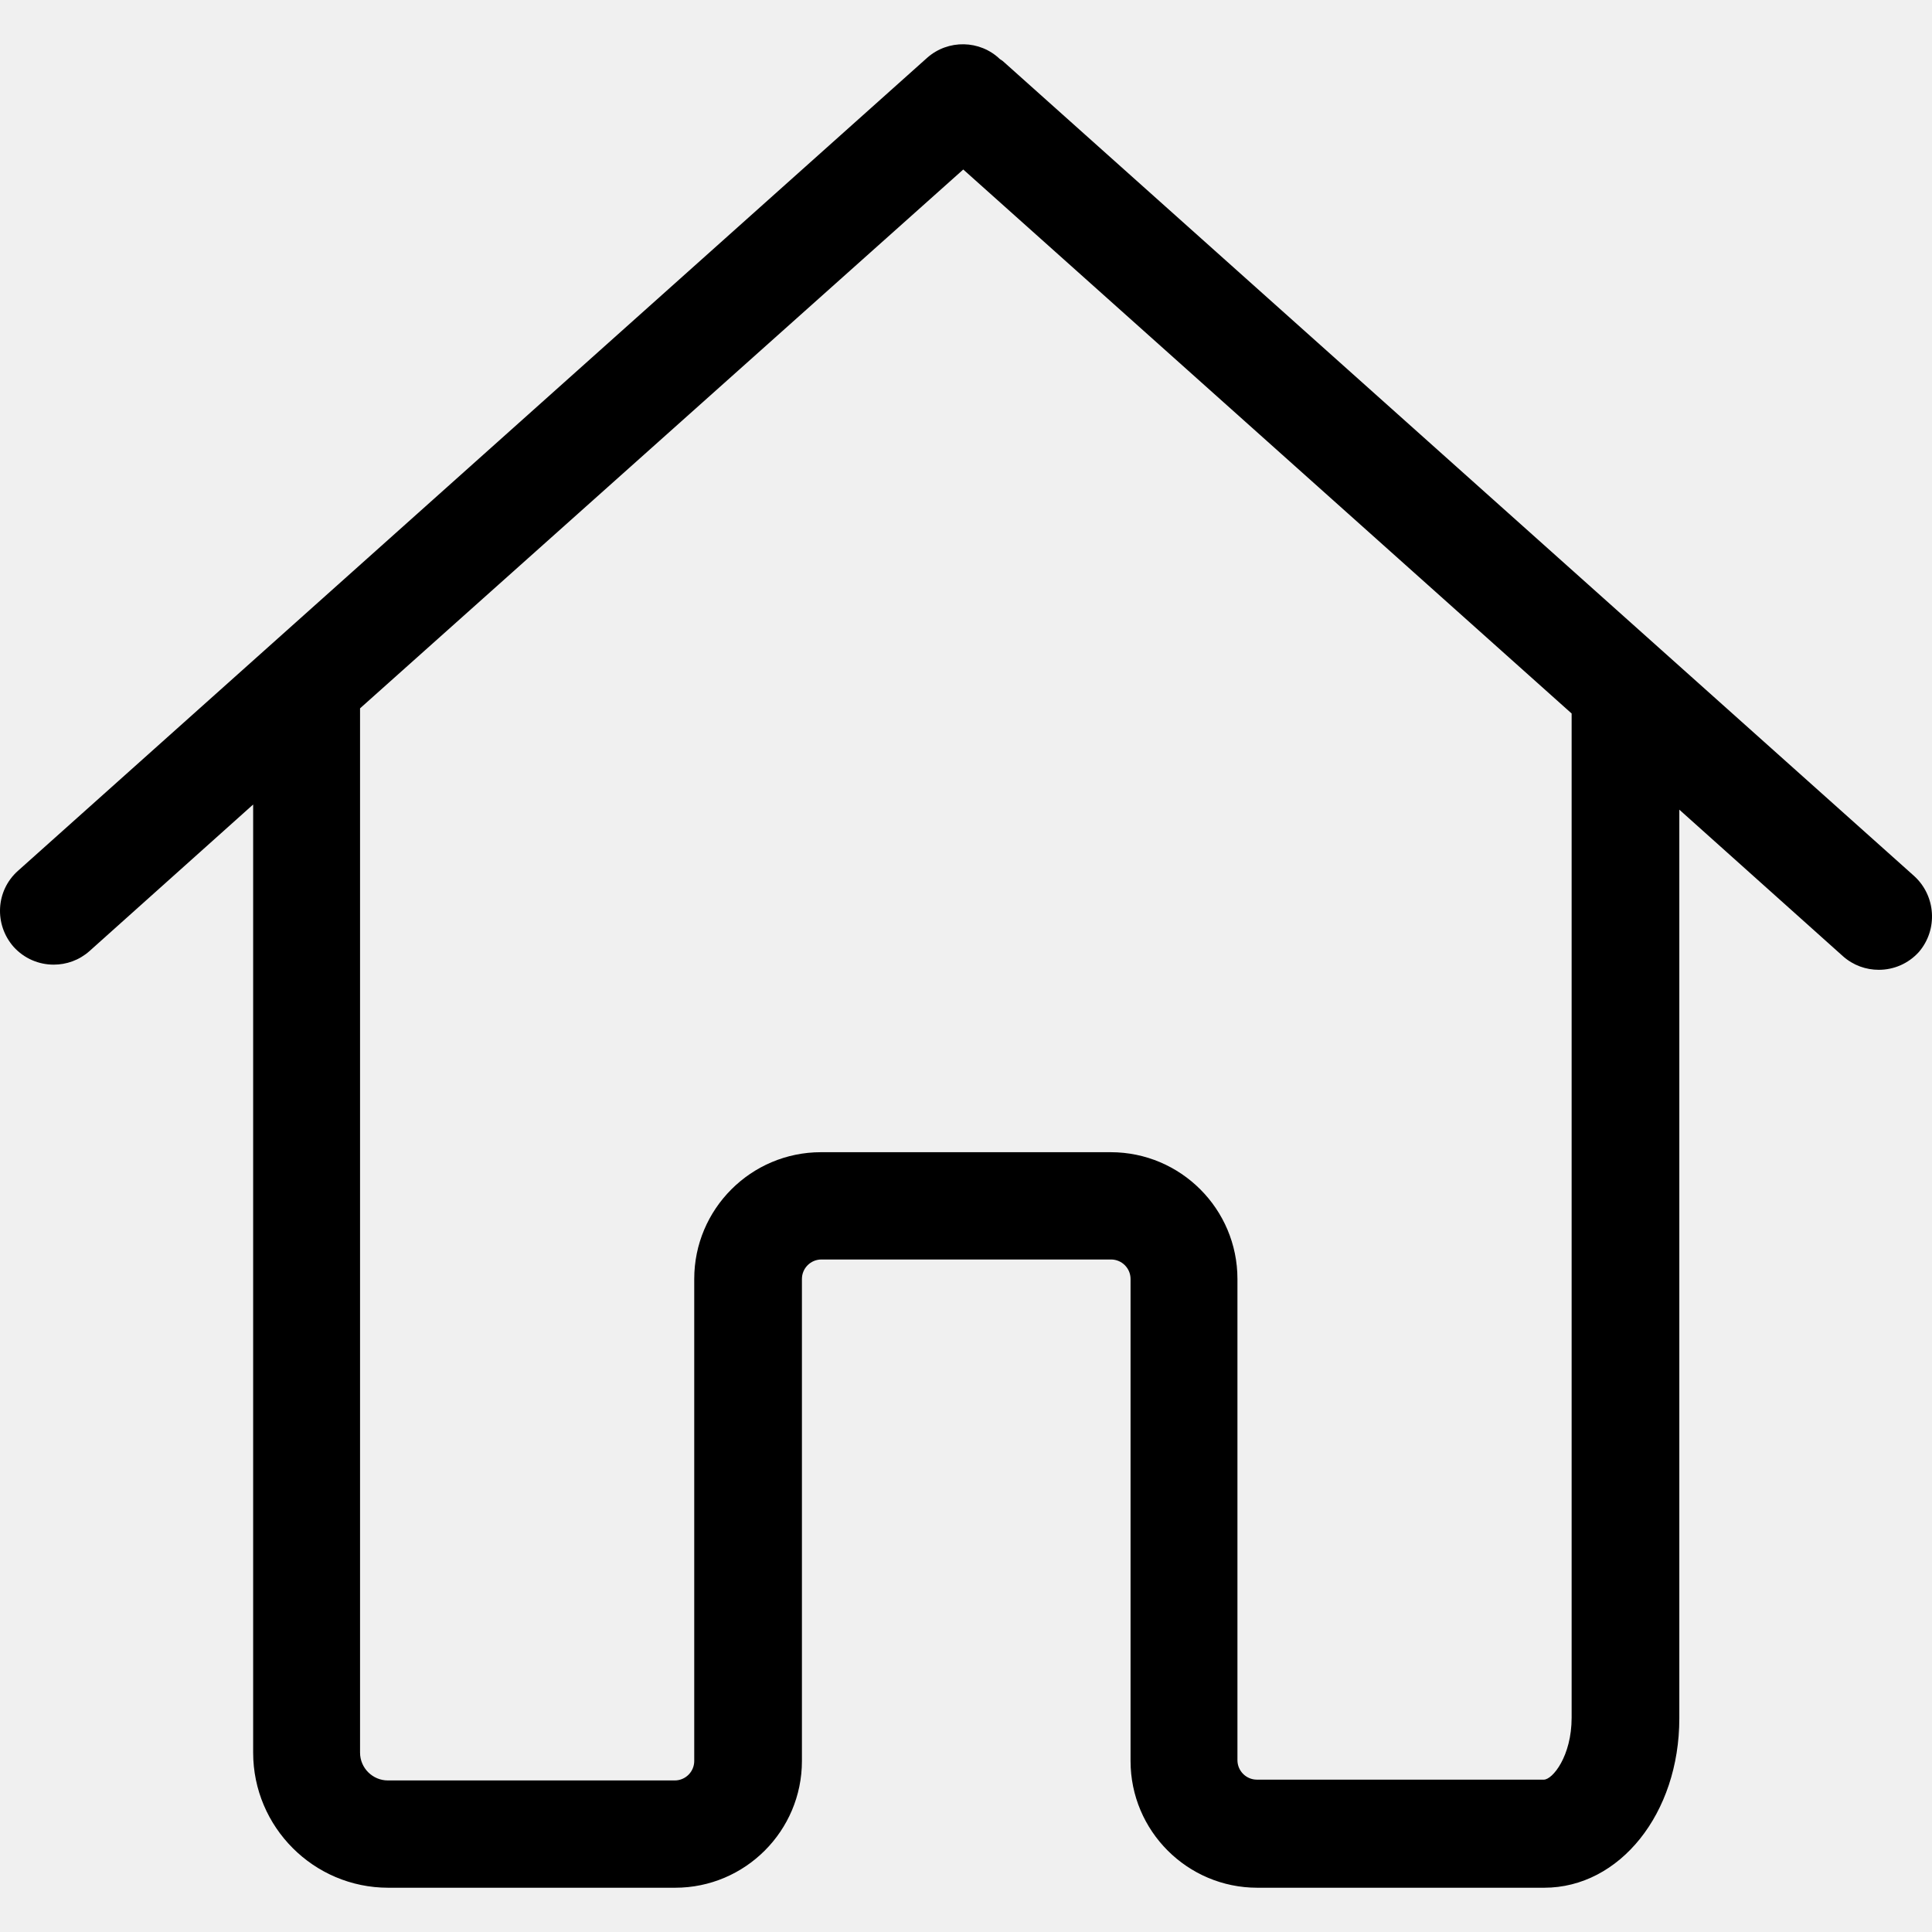
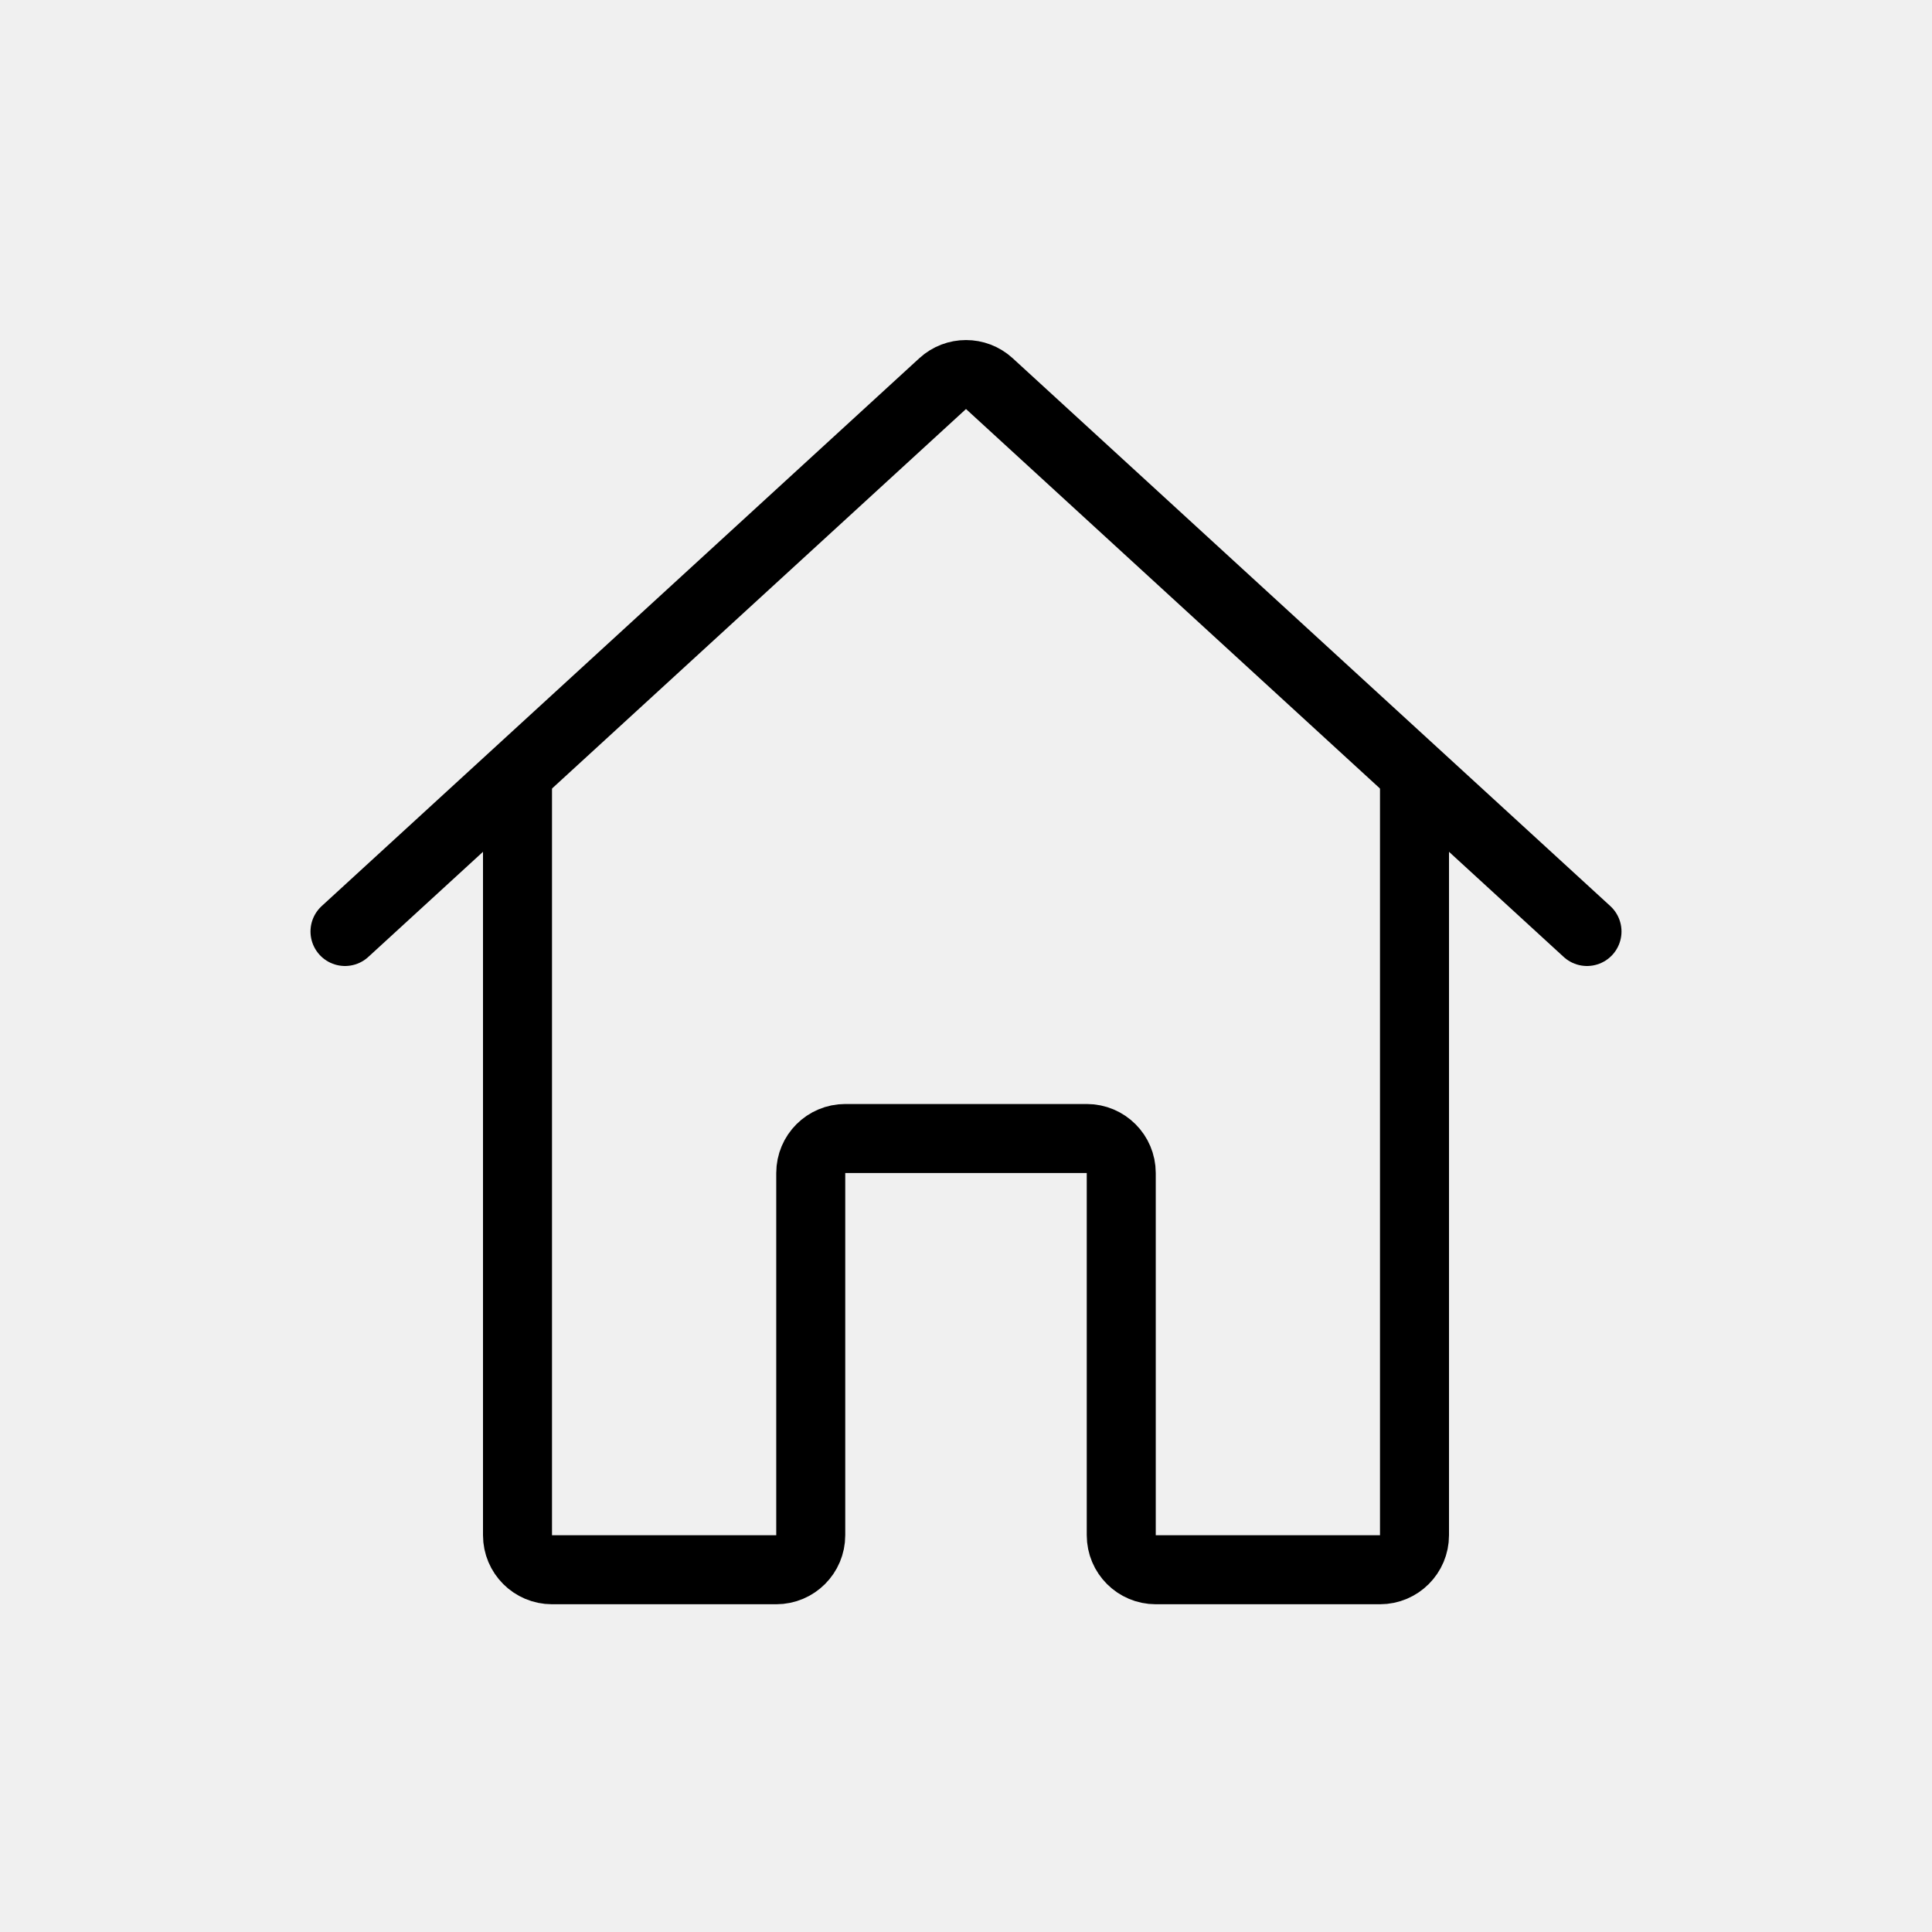
- <svg xmlns="http://www.w3.org/2000/svg" fill="#000000" height="800px" width="800px" version="1.1" id="Capa_1" viewBox="0 0 486.196 486.196" xml:space="preserve">
-   <g>
-     <path d="M481.708,220.456l-228.8-204.6c-0.4-0.4-0.8-0.7-1.3-1c-5-4.8-13-5-18.3-0.3l-228.8,204.6c-5.6,5-6,13.5-1.1,19.1   c2.7,3,6.4,4.5,10.1,4.5c3.2,0,6.4-1.1,9-3.4l41.2-36.9v7.2v106.8v124.6c0,18.7,15.2,34,34,34c0.3,0,0.5,0,0.8,0s0.5,0,0.8,0h70.6   c17.6,0,31.9-14.3,31.9-31.9v-121.3c0-2.7,2.2-4.9,4.9-4.9h72.9c2.7,0,4.9,2.2,4.9,4.9v121.3c0,17.6,14.3,31.9,31.9,31.9h72.2   c19,0,34-18.7,34-42.6v-111.2v-34v-83.5l41.2,36.9c2.6,2.3,5.8,3.4,9,3.4c3.7,0,7.4-1.5,10.1-4.5   C487.708,233.956,487.208,225.456,481.708,220.456z M395.508,287.156v34v111.1c0,9.7-4.8,15.6-7,15.6h-72.2c-2.7,0-4.9-2.2-4.9-4.9   v-121.1c0-17.6-14.3-31.9-31.9-31.9h-72.9c-17.6,0-31.9,14.3-31.9,31.9v121.3c0,2.7-2.2,4.9-4.9,4.9h-70.6c-0.3,0-0.5,0-0.8,0   s-0.5,0-0.8,0c-3.8,0-7-3.1-7-7v-124.7v-106.8v-31.3l151.8-135.6l153.1,136.9L395.508,287.156L395.508,287.156z" />
+ <svg xmlns="http://www.w3.org/2000/svg" width="56" height="56" viewBox="0 0 56 56" fill="none">
+   <g clip-path="url(#clip0_617_386)">
+     <path d="M10 27L27.324 11.119C27.707 10.769 28.293 10.769 28.676 11.119L46 27" stroke="black" stroke-width="2" stroke-linecap="round" />
+     <path d="M15 22.5V44.5C15 45.052 15.448 45.5 16 45.5H22.5C23.052 45.5 23.5 45.052 23.5 44.5V34C23.5 33.448 23.948 33 24.5 33H31.5C32.052 33 32.5 33.448 32.5 34V44.5C32.5 45.052 32.948 45.5 33.5 45.5H40C40.552 45.5 41 45.052 41 44.5V22.5" stroke="black" stroke-width="2" stroke-linecap="round" />
  </g>
+   <defs>
+     <clipPath id="clip0_617_386">
+       <rect width="38" height="38" fill="white" transform="translate(9 9)" />
+     </clipPath>
+   </defs>
</svg>
